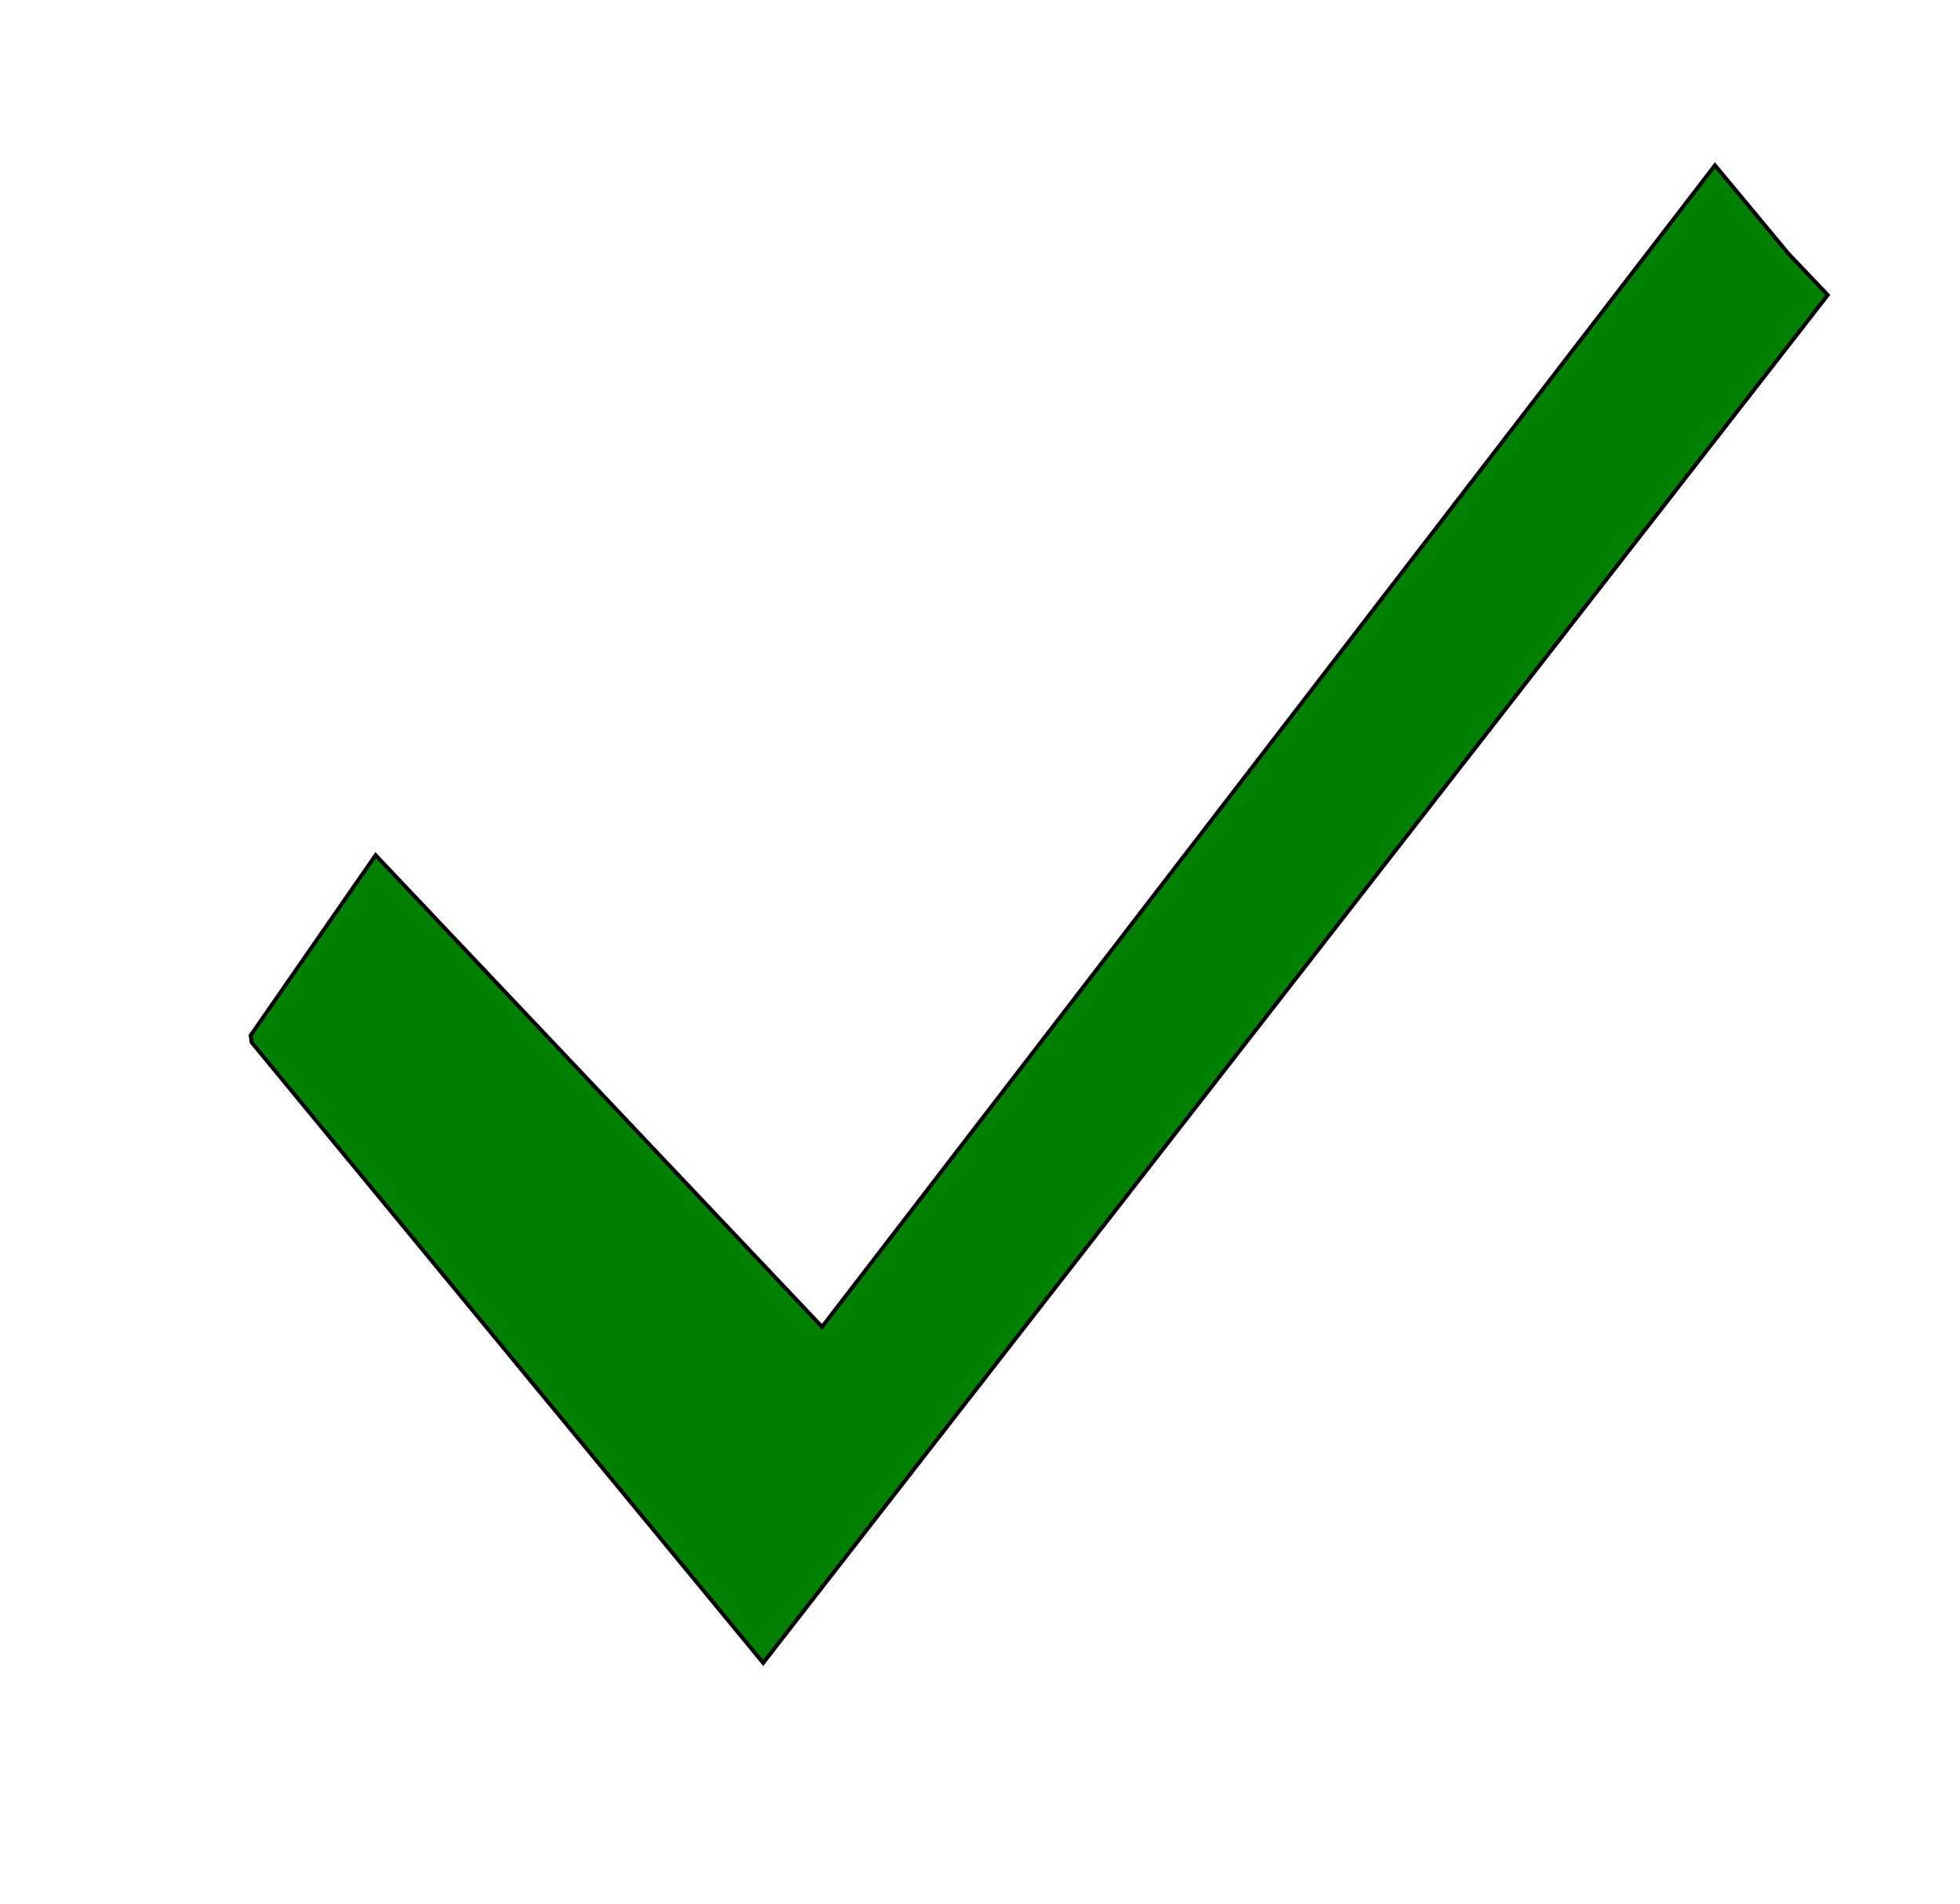
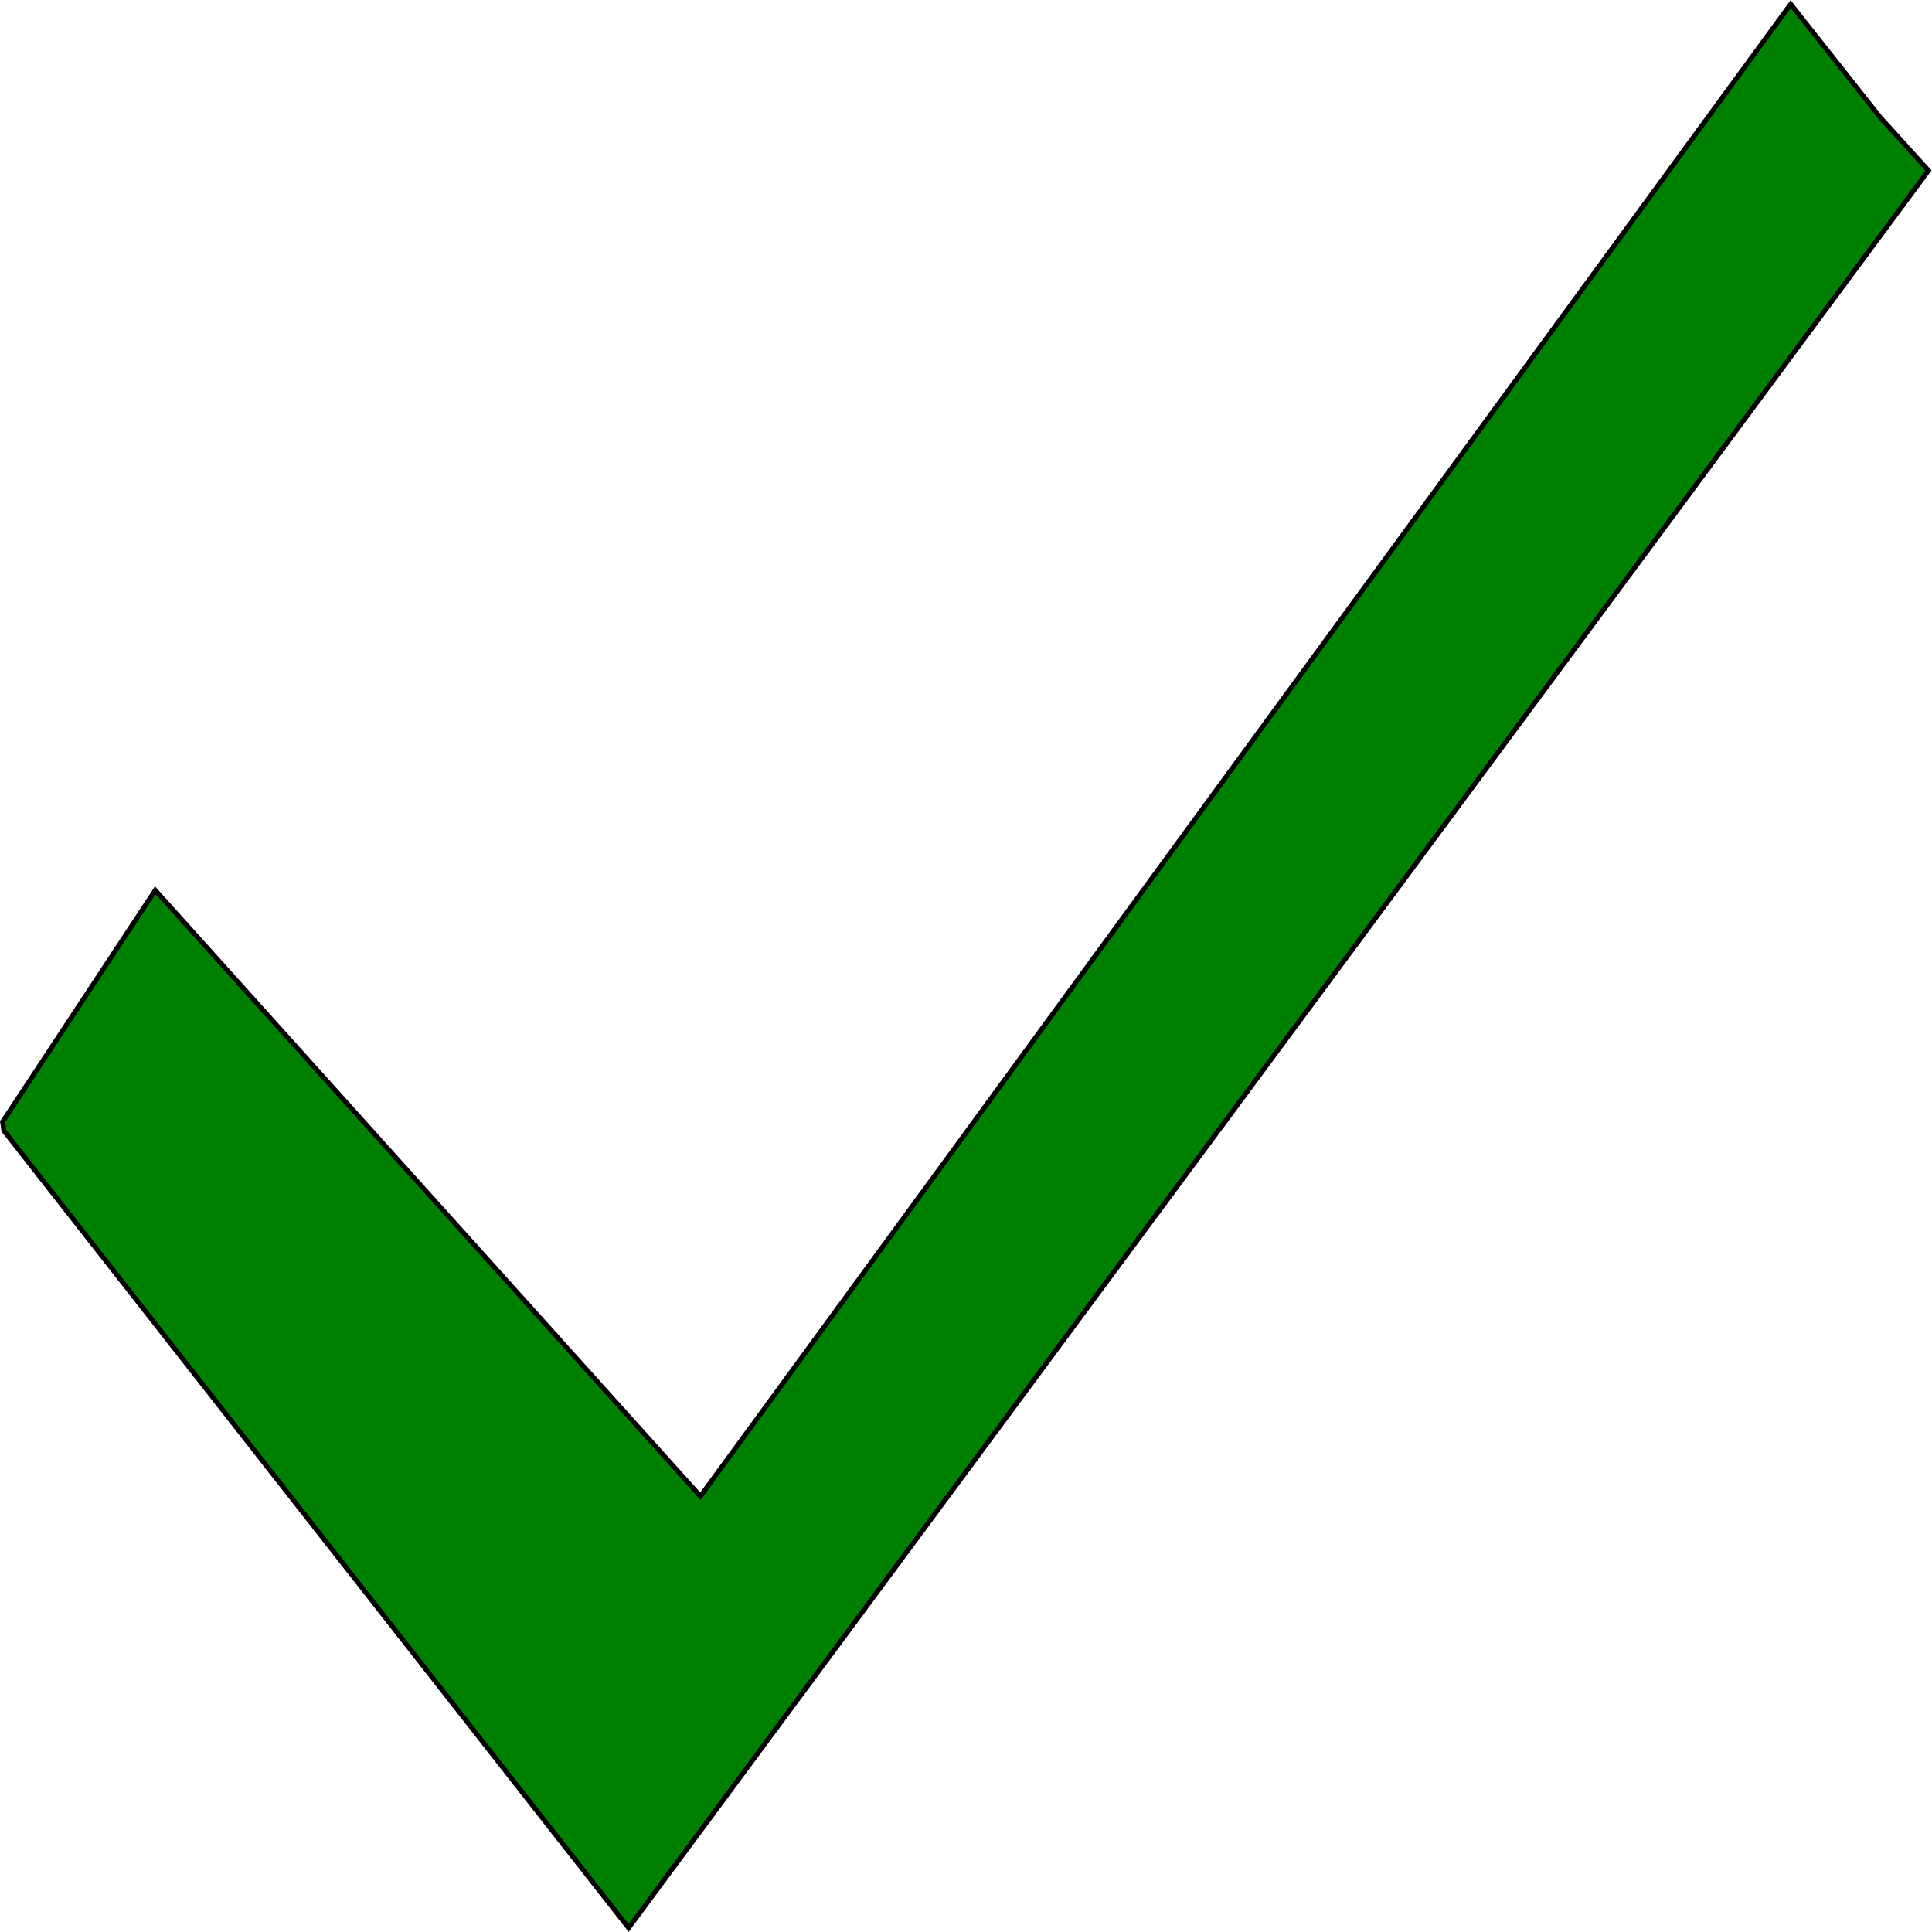
- <svg xmlns="http://www.w3.org/2000/svg" width="66.658mm" height="64.735mm" viewBox="0 0 66.658 64.735" version="1.1" id="svg5">
+ <svg xmlns="http://www.w3.org/2000/svg" width="6.35mm" height="6.351mm" viewBox="0 0 6.35 6.351" version="1.1" id="svg5">
  <defs id="defs2" />
-   <g id="layer1" transform="translate(-62.90749,-89.85086)">
-     <path id="path309" style="fill:#008000;stroke:#000000;stroke-width:0.132" d="M 121.232,95.471 90.865,134.965 75.682,118.927 71.431,125.057 c 0.014,0.073 0.025,0.151 0.032,0.233 l 17.4,21.103 36.206,-46.511 -1.335,-1.403 z" />
+   <g id="layer1" transform="translate(-95.0836,-117.7564)">
+     <path id="path309" style="fill:#008000;stroke:#000000;stroke-width:0.016" d="m 100.97,117.77 -3.584,4.905 -1.792,-1.992 -0.502,0.761 c 0.002,0.009 0.003,0.019 0.004,0.029 l 2.054,2.621 4.273,-5.777 -0.158,-0.174 z" />
  </g>
</svg>
